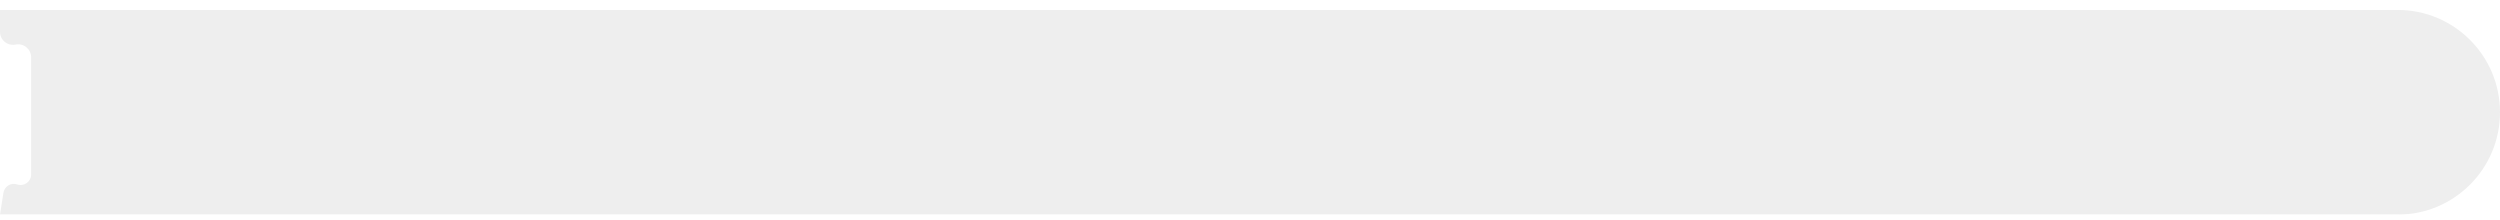
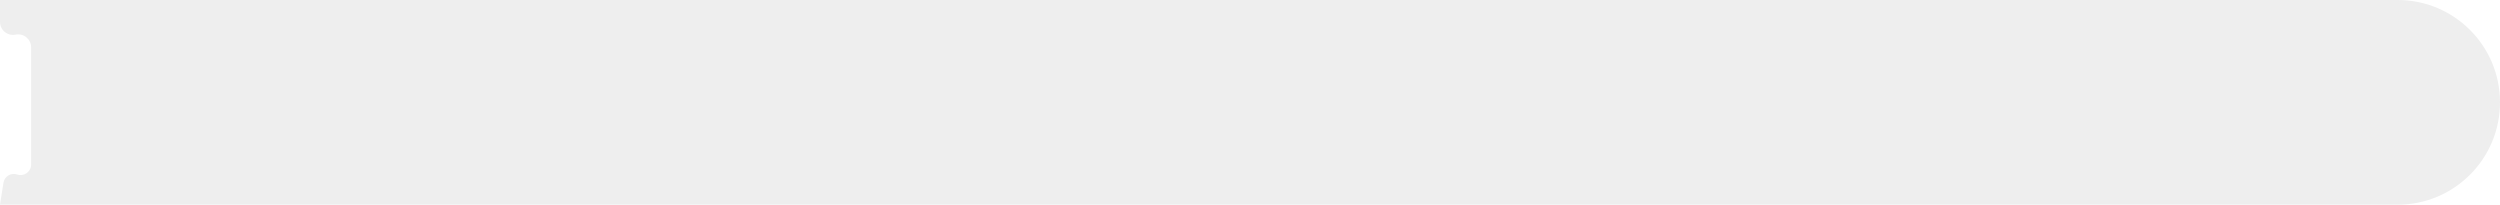
- <svg xmlns="http://www.w3.org/2000/svg" width="171" height="15" viewBox="0 0 171 15" fill="none">
-   <mask id="mask0_2192_45668" style="mask-type:alpha" maskUnits="userSpaceOnUse" x="0" y="0" width="171" height="15">
-     <path d="M171 7.68C171 3.814 167.866 0.68 164 0.68H0V2.177C0 2.738 0.514 3.159 1.065 3.048C1.615 2.937 2.13 3.358 2.13 3.92V11.934C2.13 12.427 1.645 12.774 1.178 12.615C0.755 12.471 0.305 12.743 0.235 13.184L0 14.68H164C167.866 14.68 171 11.546 171 7.68Z" fill="#D9D9D9" />
-   </mask>
-   <g mask="url(#mask0_2192_45668)">
-     <rect y="0.68" width="171" height="14" fill="#EEEEEE" />
-   </g>
+ <svg xmlns="http://www.w3.org/2000/svg" width="171" height="14" viewBox="0 0 171 14" fill="none">
+   <path id="Vector" d="M171 7C171 3.134 167.866 0 164 0H0V1.497C0 2.059 0.514 2.479 1.065 2.369C1.615 2.258 2.13 2.678 2.13 3.24V11.254C2.13 11.747 1.645 12.094 1.178 11.935C0.755 11.791 0.305 12.063 0.235 12.505L0 14H164C167.866 14 171 10.866 171 7Z" fill="#EEEEEE" />
</svg>
